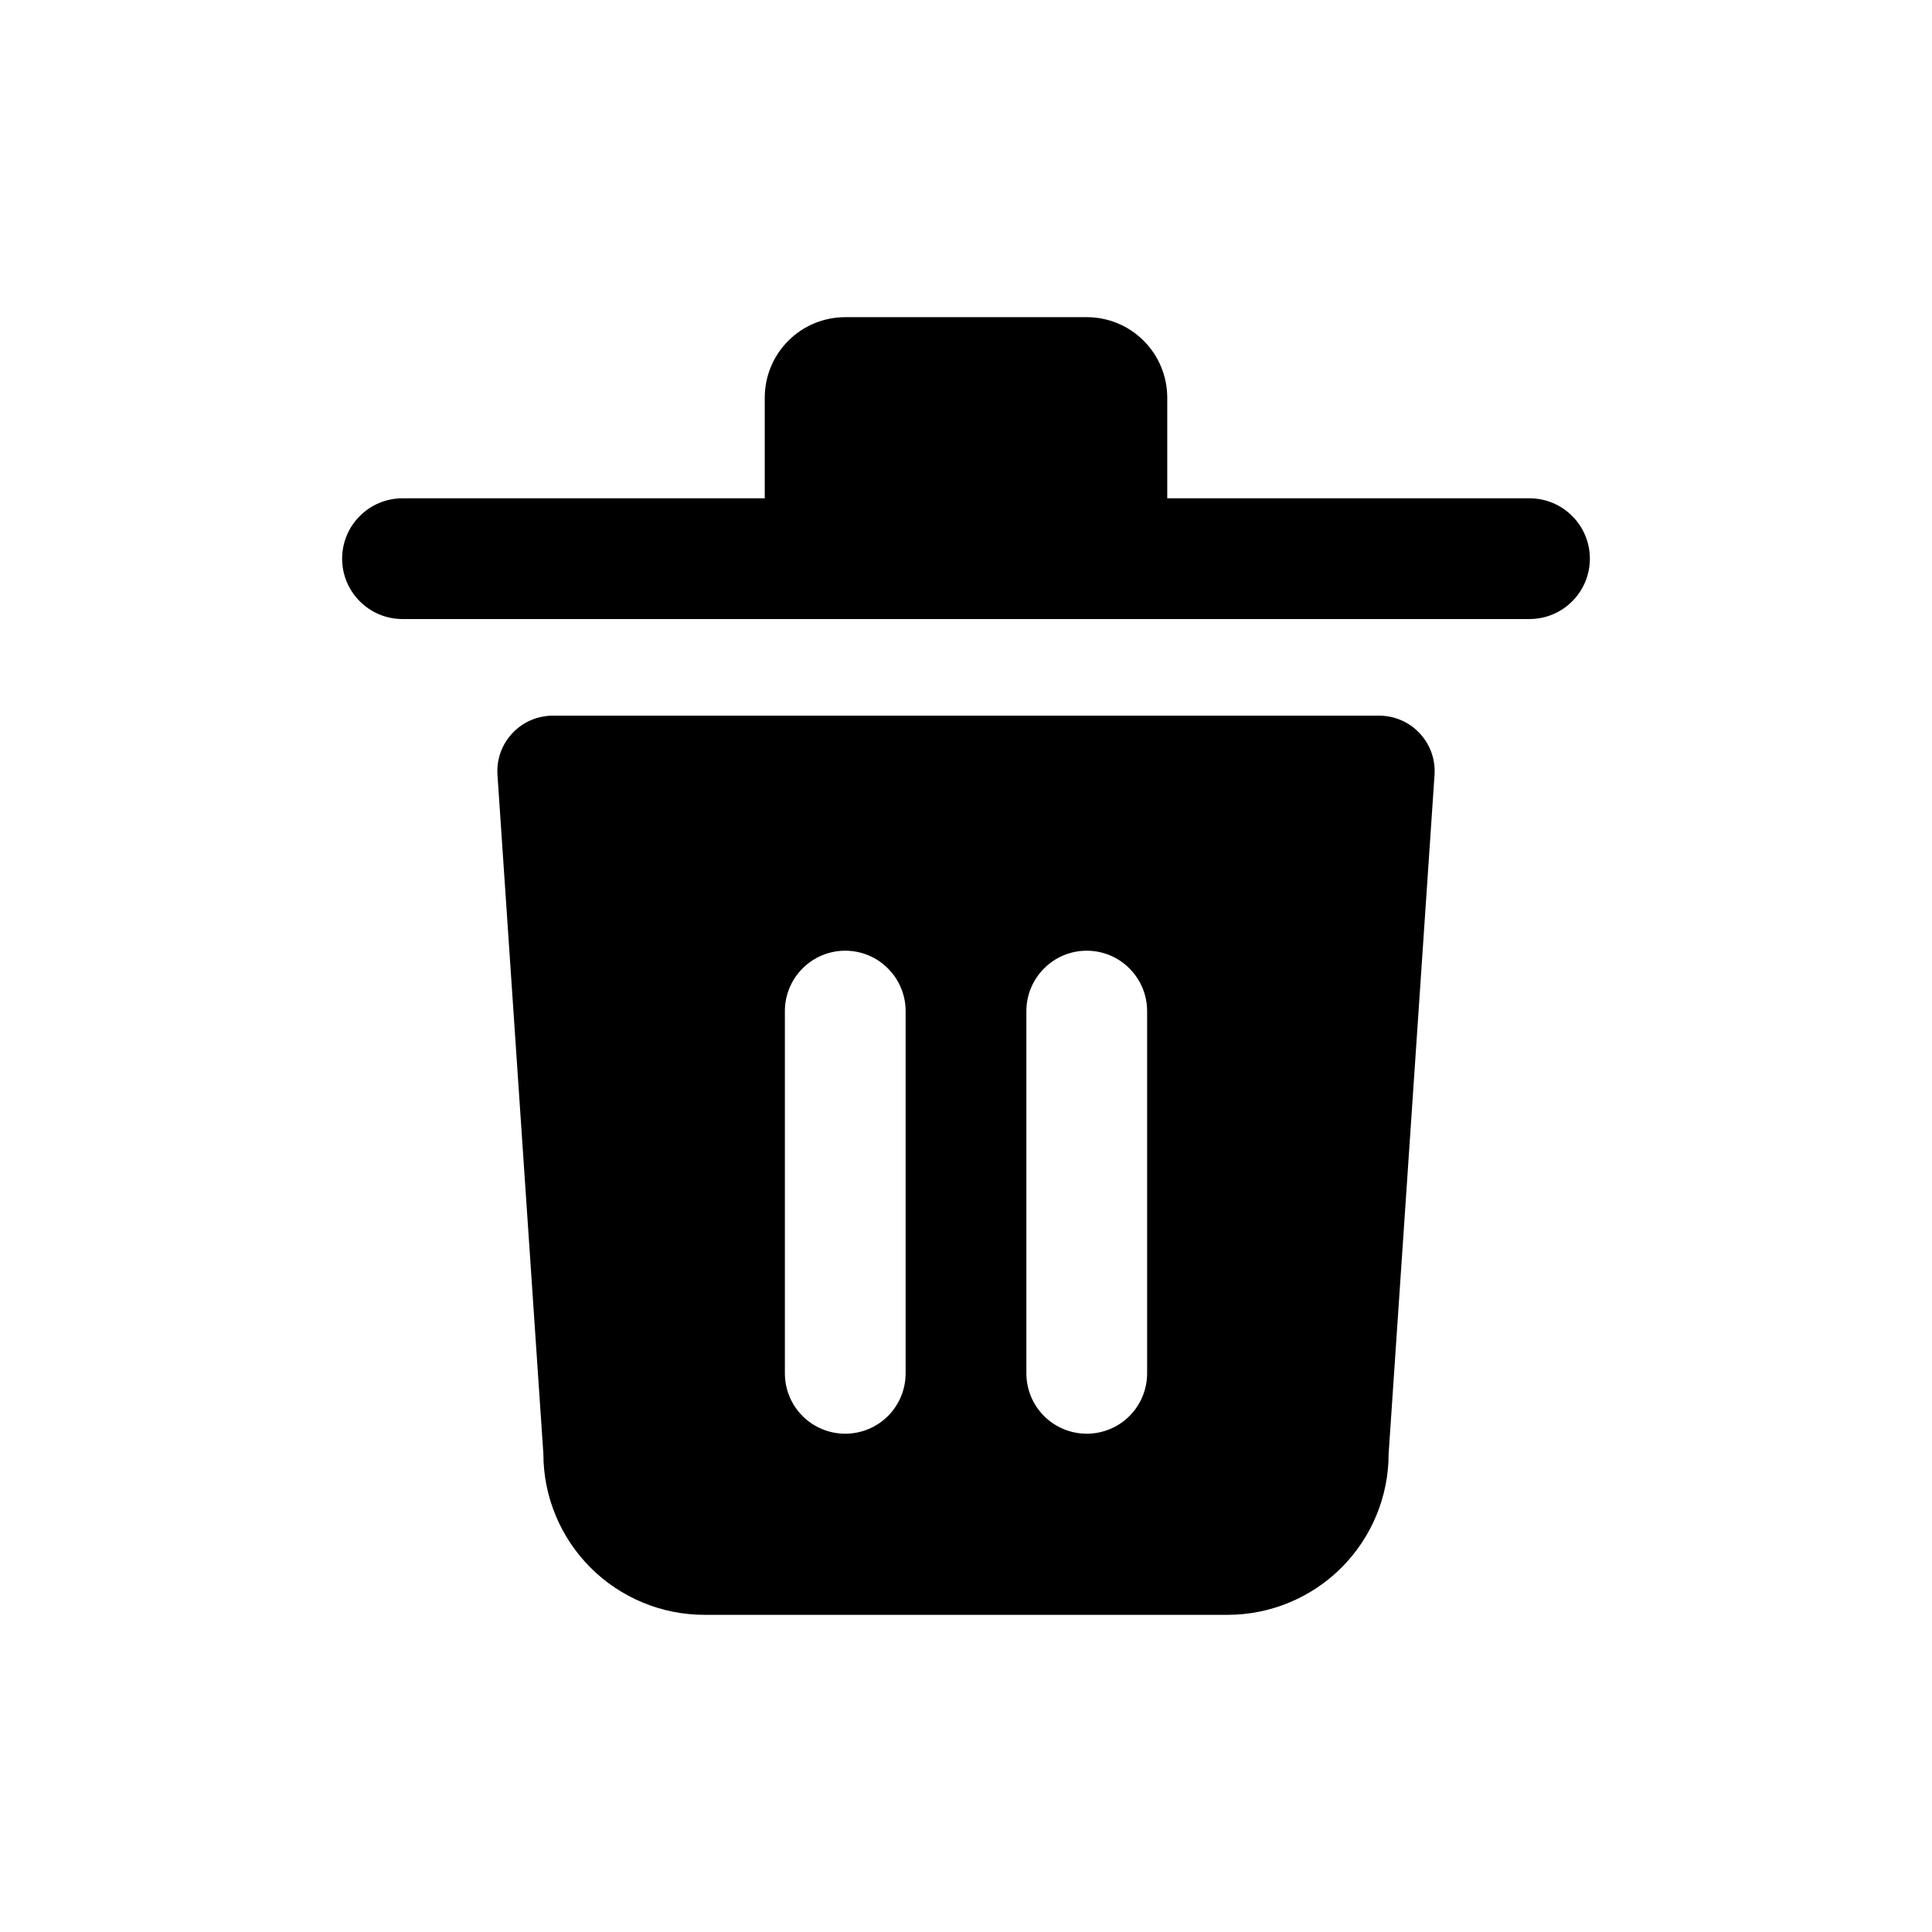
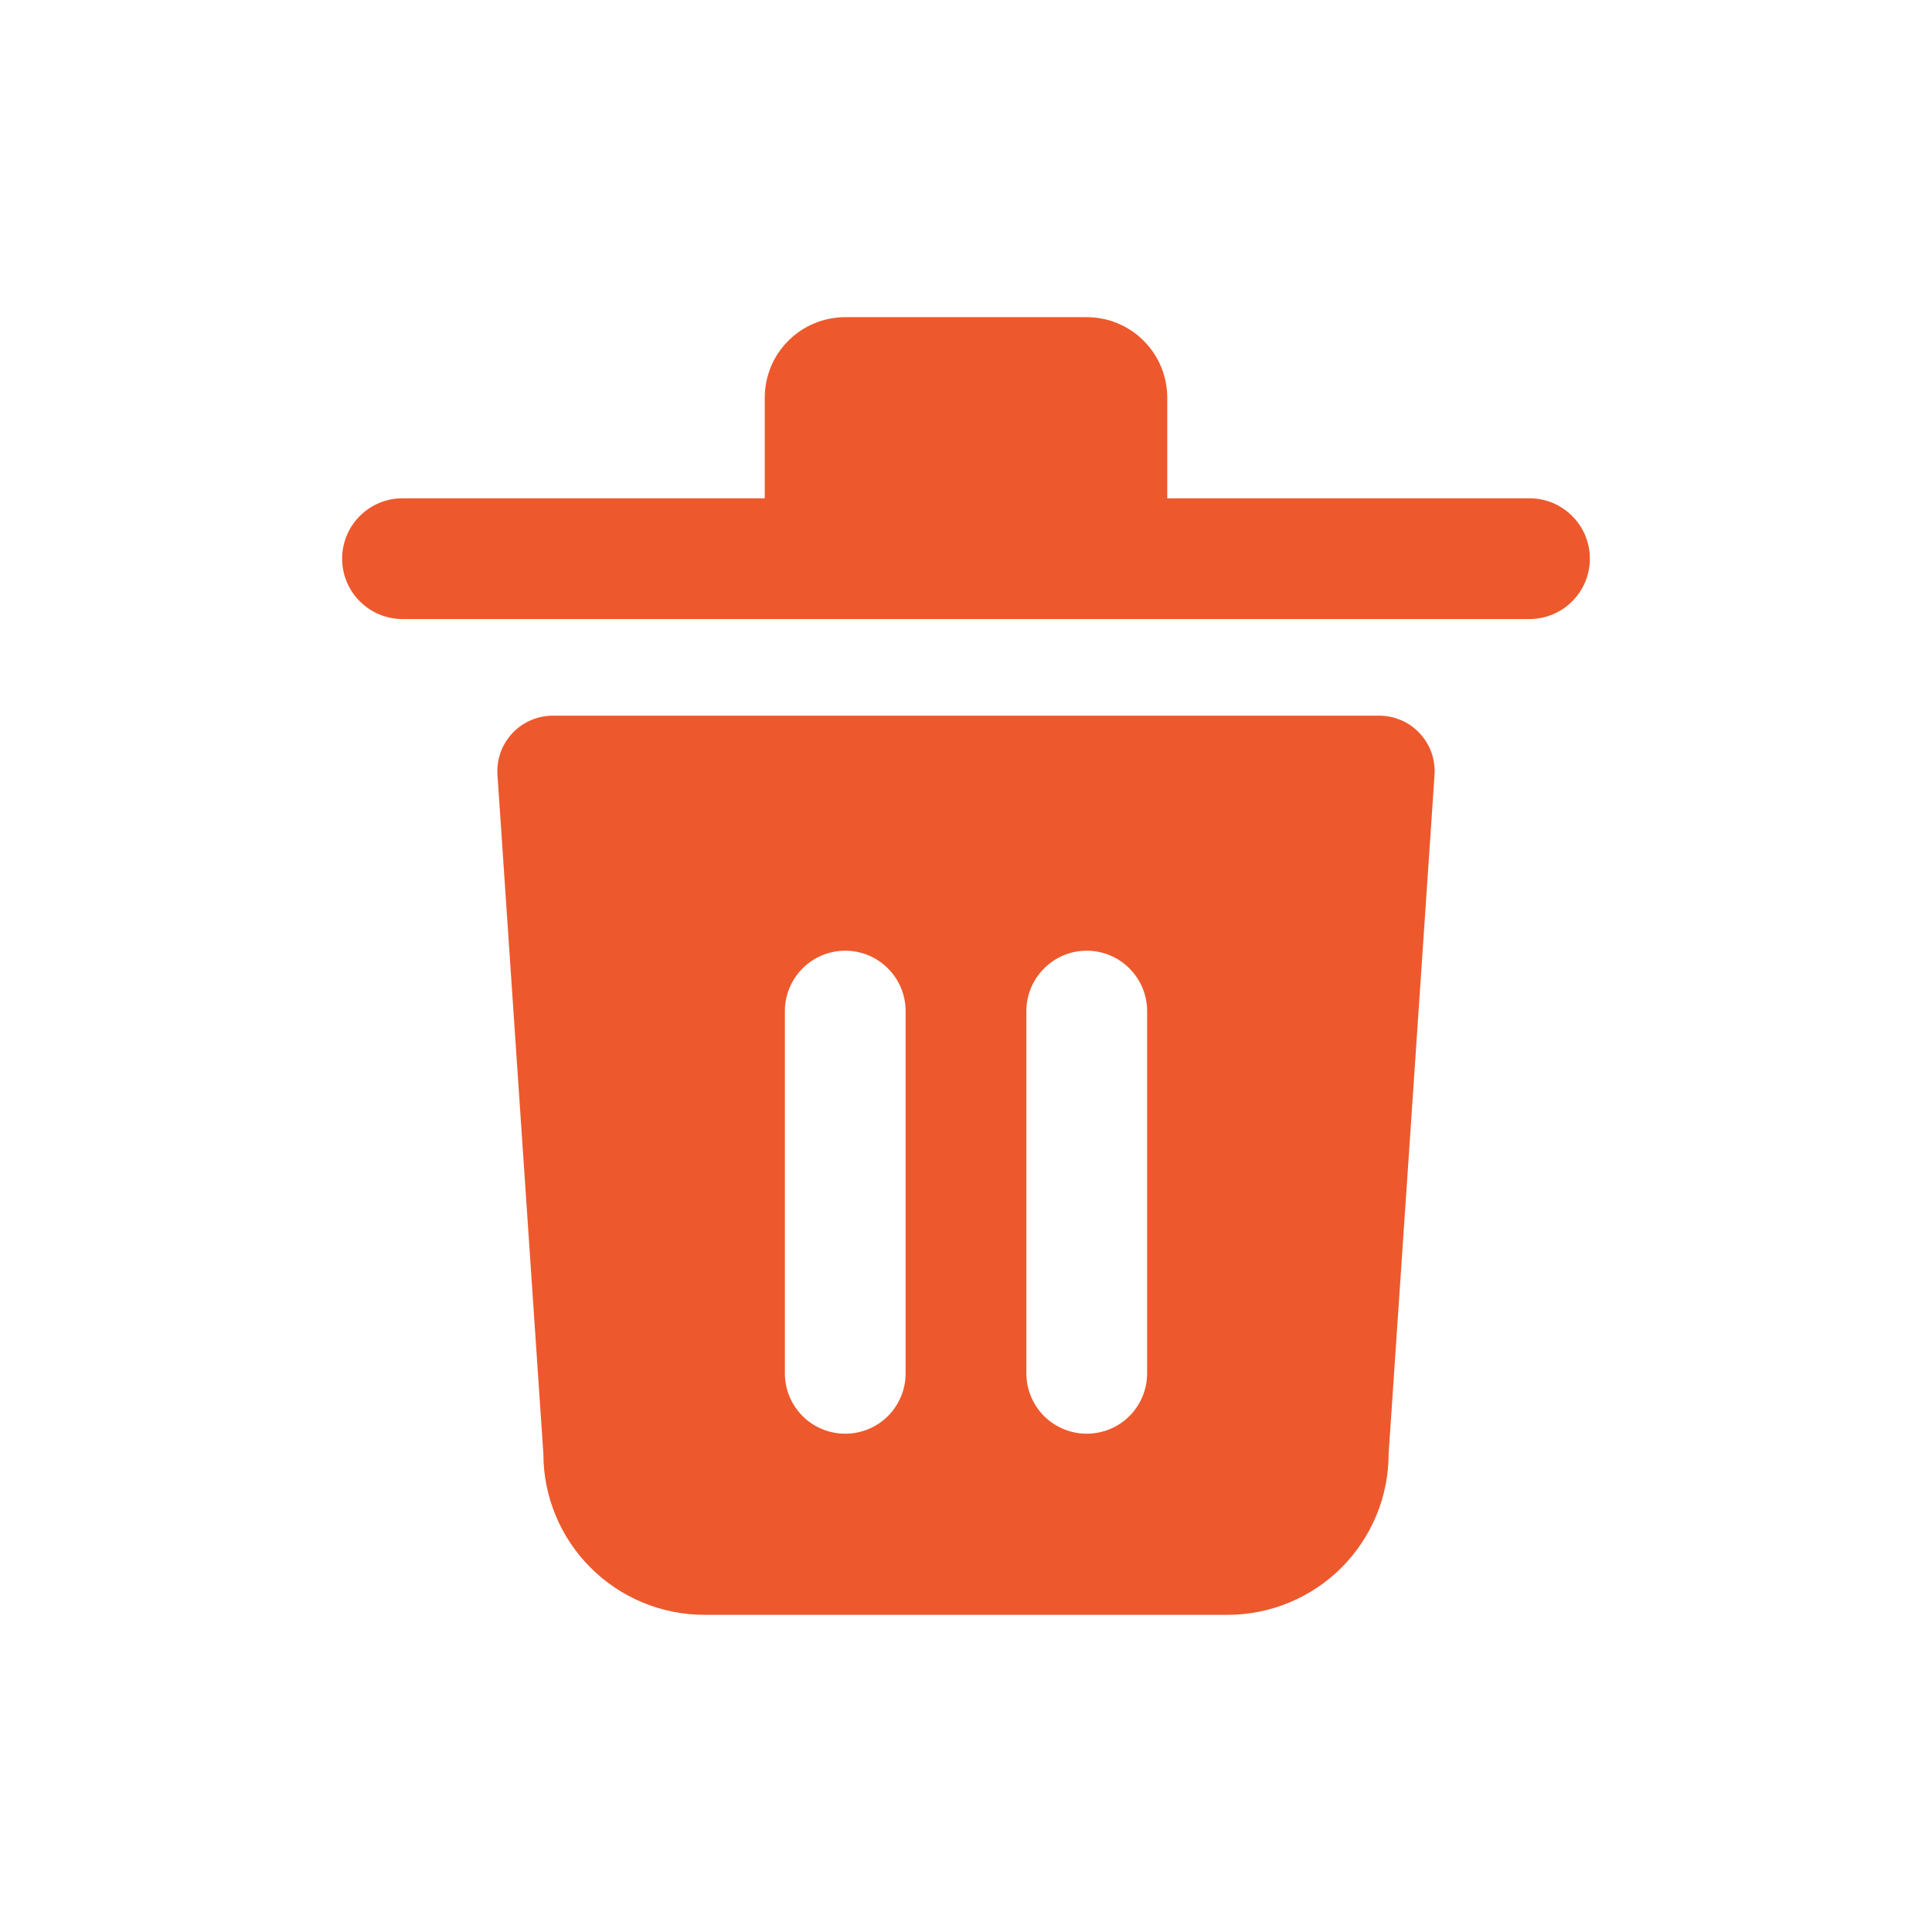
<svg xmlns="http://www.w3.org/2000/svg" width="24" height="24" viewBox="0 0 24 24" fill="none">
-   <path d="M6.88 8.89C6.784 8.889 6.689 8.907 6.601 8.944C6.512 8.981 6.433 9.036 6.367 9.106C6.301 9.176 6.25 9.258 6.218 9.348C6.186 9.439 6.173 9.535 6.18 9.63L6.75 18.06C6.75 18.591 6.961 19.099 7.336 19.474C7.711 19.849 8.22 20.06 8.75 20.06H15.25C15.78 20.06 16.289 19.849 16.664 19.474C17.039 19.099 17.25 18.591 17.25 18.06L17.82 9.63C17.827 9.535 17.814 9.439 17.782 9.348C17.75 9.258 17.699 9.176 17.633 9.106C17.567 9.036 17.488 8.981 17.399 8.944C17.311 8.907 17.216 8.889 17.12 8.89H6.88ZM11.25 17.06C11.25 17.259 11.171 17.45 11.03 17.591C10.89 17.731 10.699 17.81 10.5 17.81C10.301 17.81 10.11 17.731 9.97 17.591C9.829 17.45 9.75 17.259 9.75 17.06V12.56C9.75 12.361 9.829 12.171 9.97 12.03C10.11 11.889 10.301 11.81 10.5 11.81C10.699 11.81 10.89 11.889 11.03 12.03C11.171 12.171 11.25 12.361 11.25 12.56V17.06ZM14.25 17.06C14.25 17.259 14.171 17.45 14.03 17.591C13.89 17.731 13.699 17.81 13.5 17.81C13.301 17.81 13.11 17.731 12.97 17.591C12.829 17.45 12.75 17.259 12.75 17.06V12.56C12.75 12.361 12.829 12.171 12.97 12.03C13.11 11.889 13.301 11.81 13.5 11.81C13.699 11.81 13.89 11.889 14.03 12.03C14.171 12.171 14.25 12.361 14.25 12.56V17.06Z" fill="black" />
-   <path d="M19 7.69H5C4.801 7.69 4.61 7.611 4.47 7.47C4.329 7.33 4.25 7.139 4.25 6.94C4.25 6.741 4.329 6.55 4.47 6.41C4.61 6.269 4.801 6.19 5 6.19H19C19.199 6.19 19.39 6.269 19.53 6.41C19.671 6.55 19.75 6.741 19.75 6.94C19.75 7.139 19.671 7.33 19.53 7.47C19.39 7.611 19.199 7.69 19 7.69Z" fill="black" />
-   <path d="M14.5 6.94V4.94C14.5 4.675 14.395 4.42 14.207 4.233C14.02 4.045 13.765 3.94 13.5 3.94H10.5C10.235 3.94 9.98 4.045 9.793 4.233C9.605 4.42 9.5 4.675 9.5 4.94V6.94" fill="black" />
+   <path d="M6.88 8.89C6.784 8.889 6.689 8.907 6.601 8.944C6.512 8.981 6.433 9.036 6.367 9.106C6.301 9.176 6.25 9.258 6.218 9.348C6.186 9.439 6.173 9.535 6.18 9.63L6.75 18.06C6.75 18.591 6.961 19.099 7.336 19.474C7.711 19.849 8.22 20.06 8.75 20.06H15.25C15.78 20.06 16.289 19.849 16.664 19.474C17.039 19.099 17.25 18.591 17.25 18.06L17.82 9.63C17.827 9.535 17.814 9.439 17.782 9.348C17.75 9.258 17.699 9.176 17.633 9.106C17.567 9.036 17.488 8.981 17.399 8.944C17.311 8.907 17.216 8.889 17.12 8.89H6.88ZM11.25 17.06C11.25 17.259 11.171 17.45 11.03 17.591C10.89 17.731 10.699 17.81 10.5 17.81C10.301 17.81 10.11 17.731 9.97 17.591C9.829 17.45 9.75 17.259 9.75 17.06V12.56C9.75 12.361 9.829 12.171 9.97 12.03C10.11 11.889 10.301 11.81 10.5 11.81C10.699 11.81 10.89 11.889 11.03 12.03C11.171 12.171 11.25 12.361 11.25 12.56V17.06ZM14.25 17.06C14.25 17.259 14.171 17.45 14.03 17.591C13.89 17.731 13.699 17.81 13.5 17.81C13.301 17.81 13.11 17.731 12.97 17.591C12.829 17.45 12.75 17.259 12.75 17.06V12.56C12.75 12.361 12.829 12.171 12.97 12.03C13.11 11.889 13.301 11.81 13.5 11.81C13.699 11.81 13.89 11.889 14.03 12.03C14.171 12.171 14.25 12.361 14.25 12.56V17.06Z" fill="#ED592C" />
+   <path d="M19 7.69H5C4.801 7.69 4.61 7.611 4.47 7.47C4.329 7.33 4.25 7.139 4.25 6.94C4.25 6.741 4.329 6.55 4.47 6.41C4.61 6.269 4.801 6.19 5 6.19H19C19.199 6.19 19.39 6.269 19.53 6.41C19.671 6.55 19.75 6.741 19.75 6.94C19.75 7.139 19.671 7.33 19.53 7.47C19.39 7.611 19.199 7.69 19 7.69Z" fill="#ED592C" />
+   <path d="M14.5 6.94V4.94C14.5 4.675 14.395 4.42 14.207 4.233C14.02 4.045 13.765 3.94 13.5 3.94H10.5C10.235 3.94 9.98 4.045 9.793 4.233C9.605 4.42 9.5 4.675 9.5 4.94V6.94" fill="#ED592C" />
</svg>
